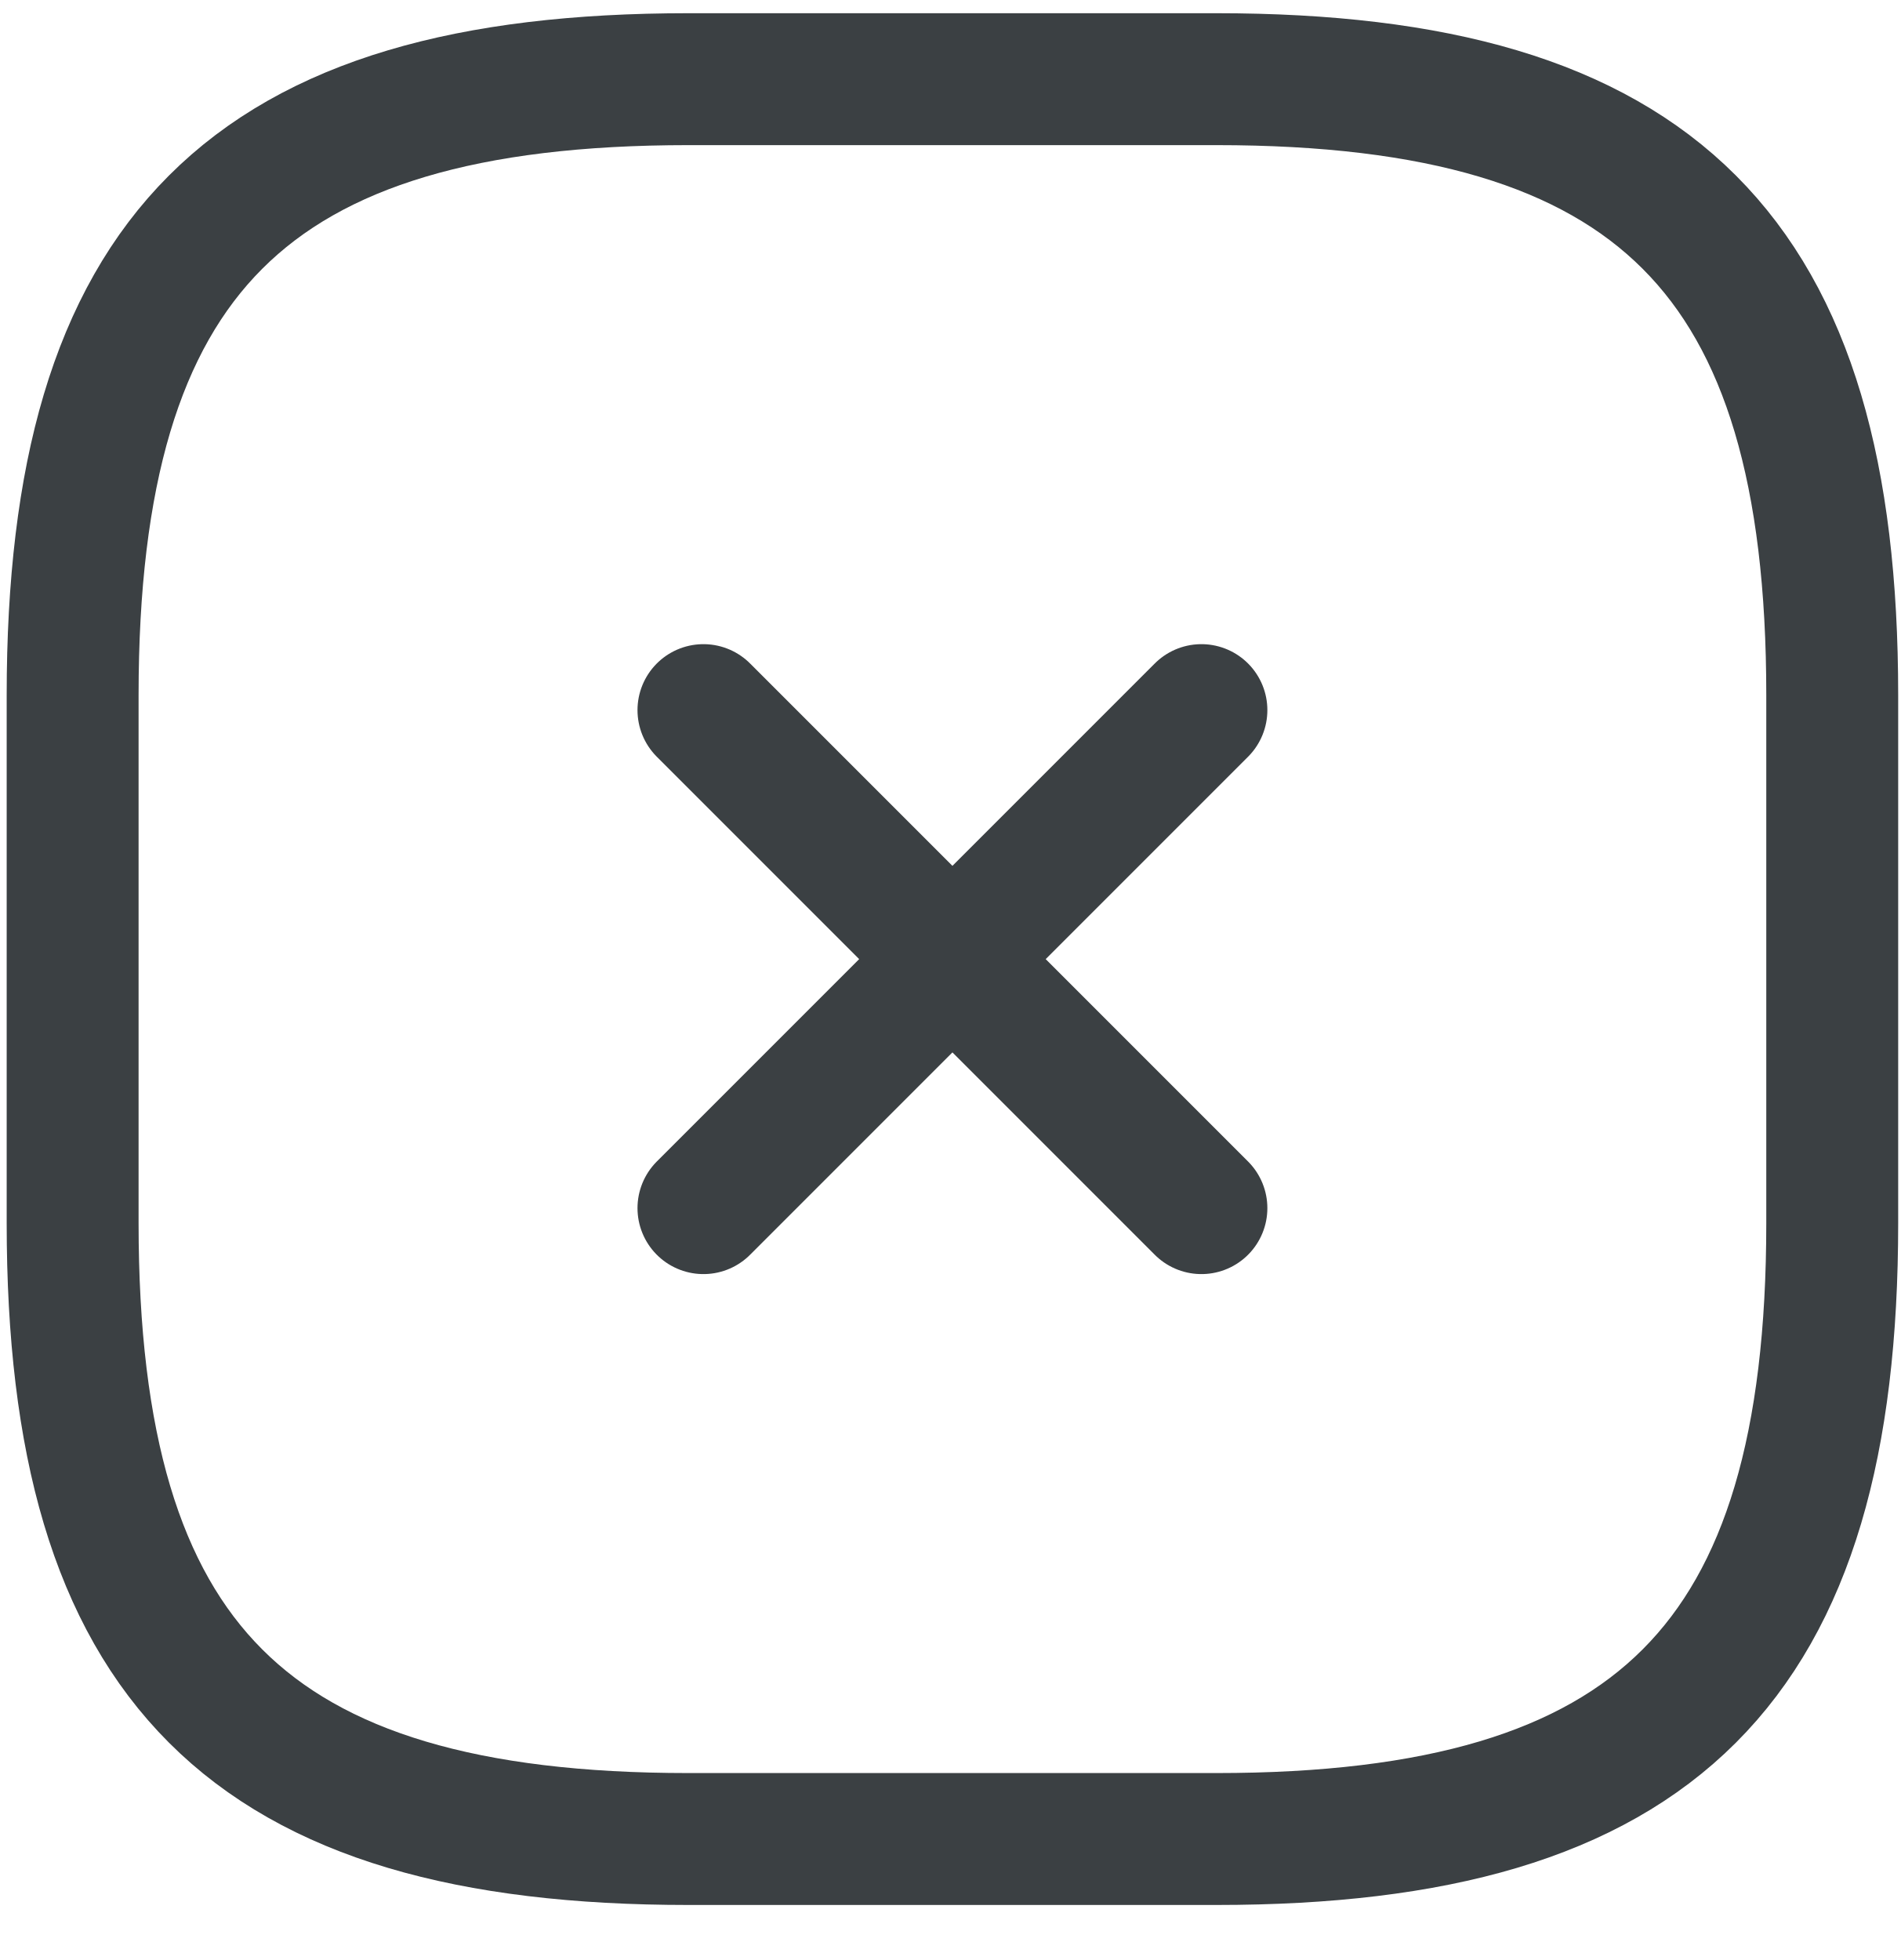
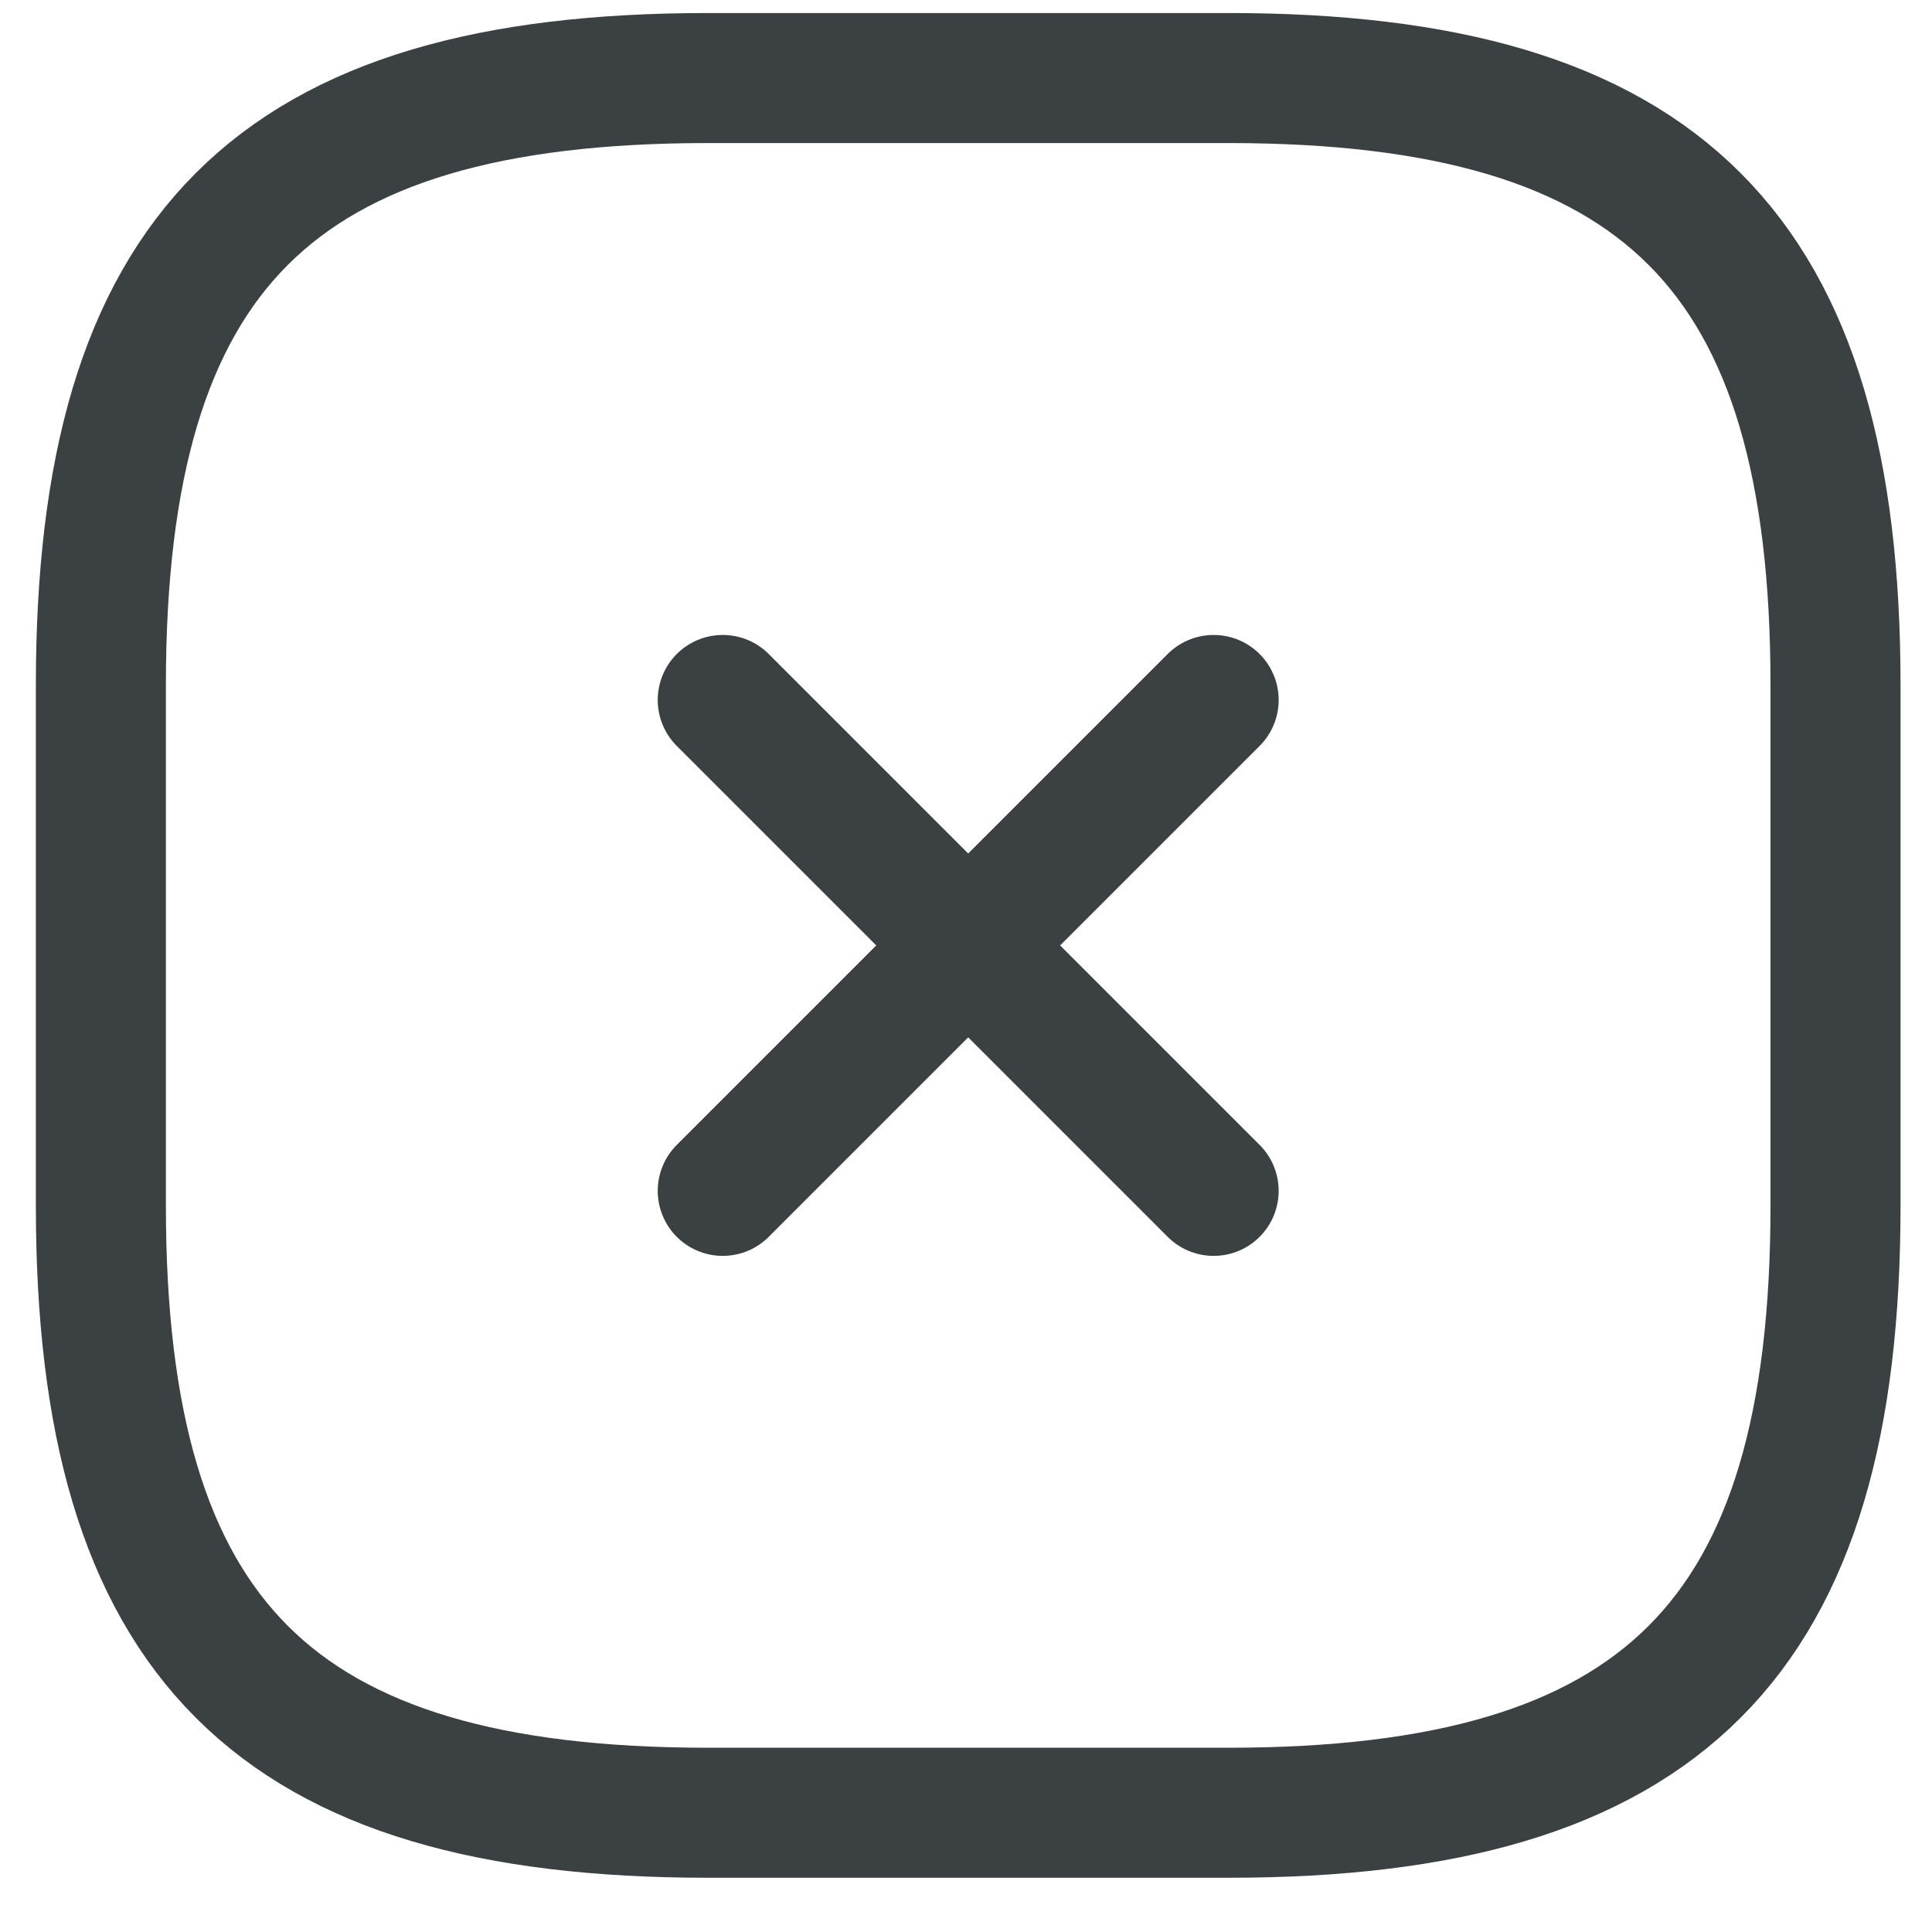
- <svg xmlns="http://www.w3.org/2000/svg" width="32" height="33" viewBox="0 0 32 33" fill="none">
+ <svg xmlns="http://www.w3.org/2000/svg" width="24" height="24" viewBox="0 0 32 33" fill="none">
  <path d="M11.845 20.341L20.23 11.956M20.23 20.341L11.845 11.956M11.593 30.963H20.482C27.89 30.963 30.852 28 30.852 20.593V11.704C30.852 4.296 27.89 1.333 20.482 1.333H11.593C4.186 1.333 1.223 4.296 1.223 11.704V20.593C1.223 28 4.186 30.963 11.593 30.963Z" stroke="#3B4043" stroke-width="2.221" stroke-linecap="round" stroke-linejoin="round" />
</svg>
